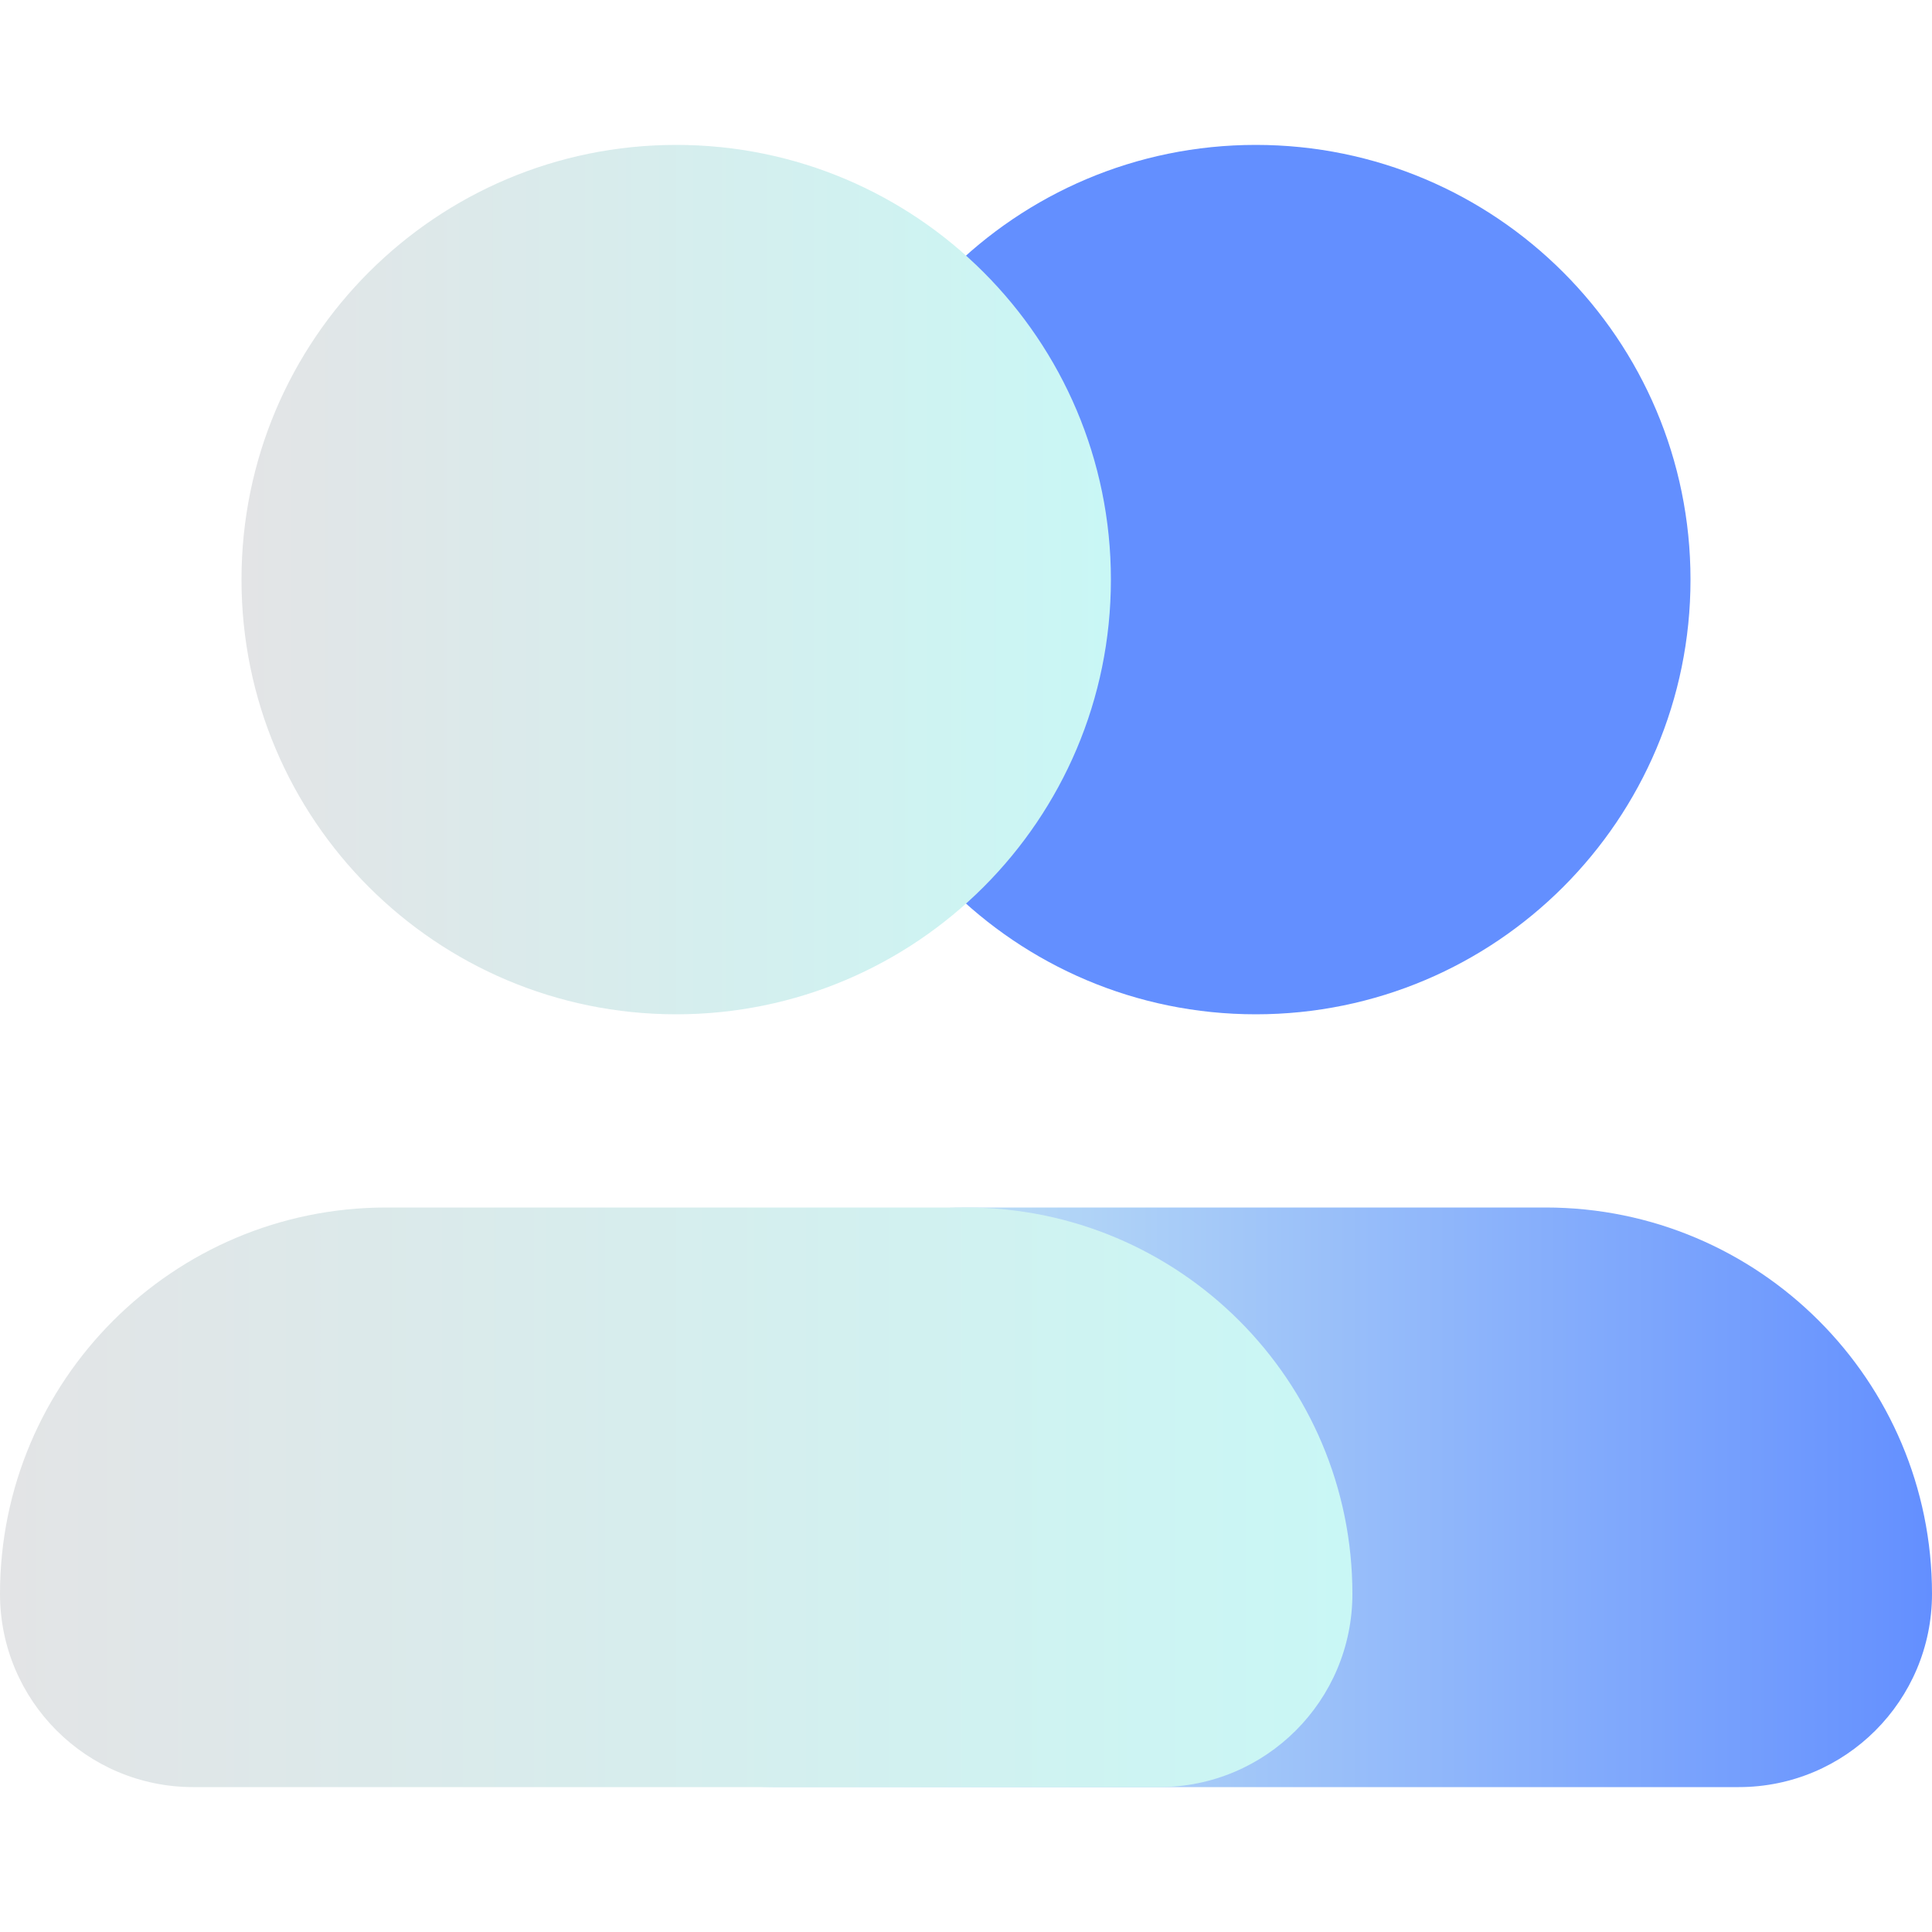
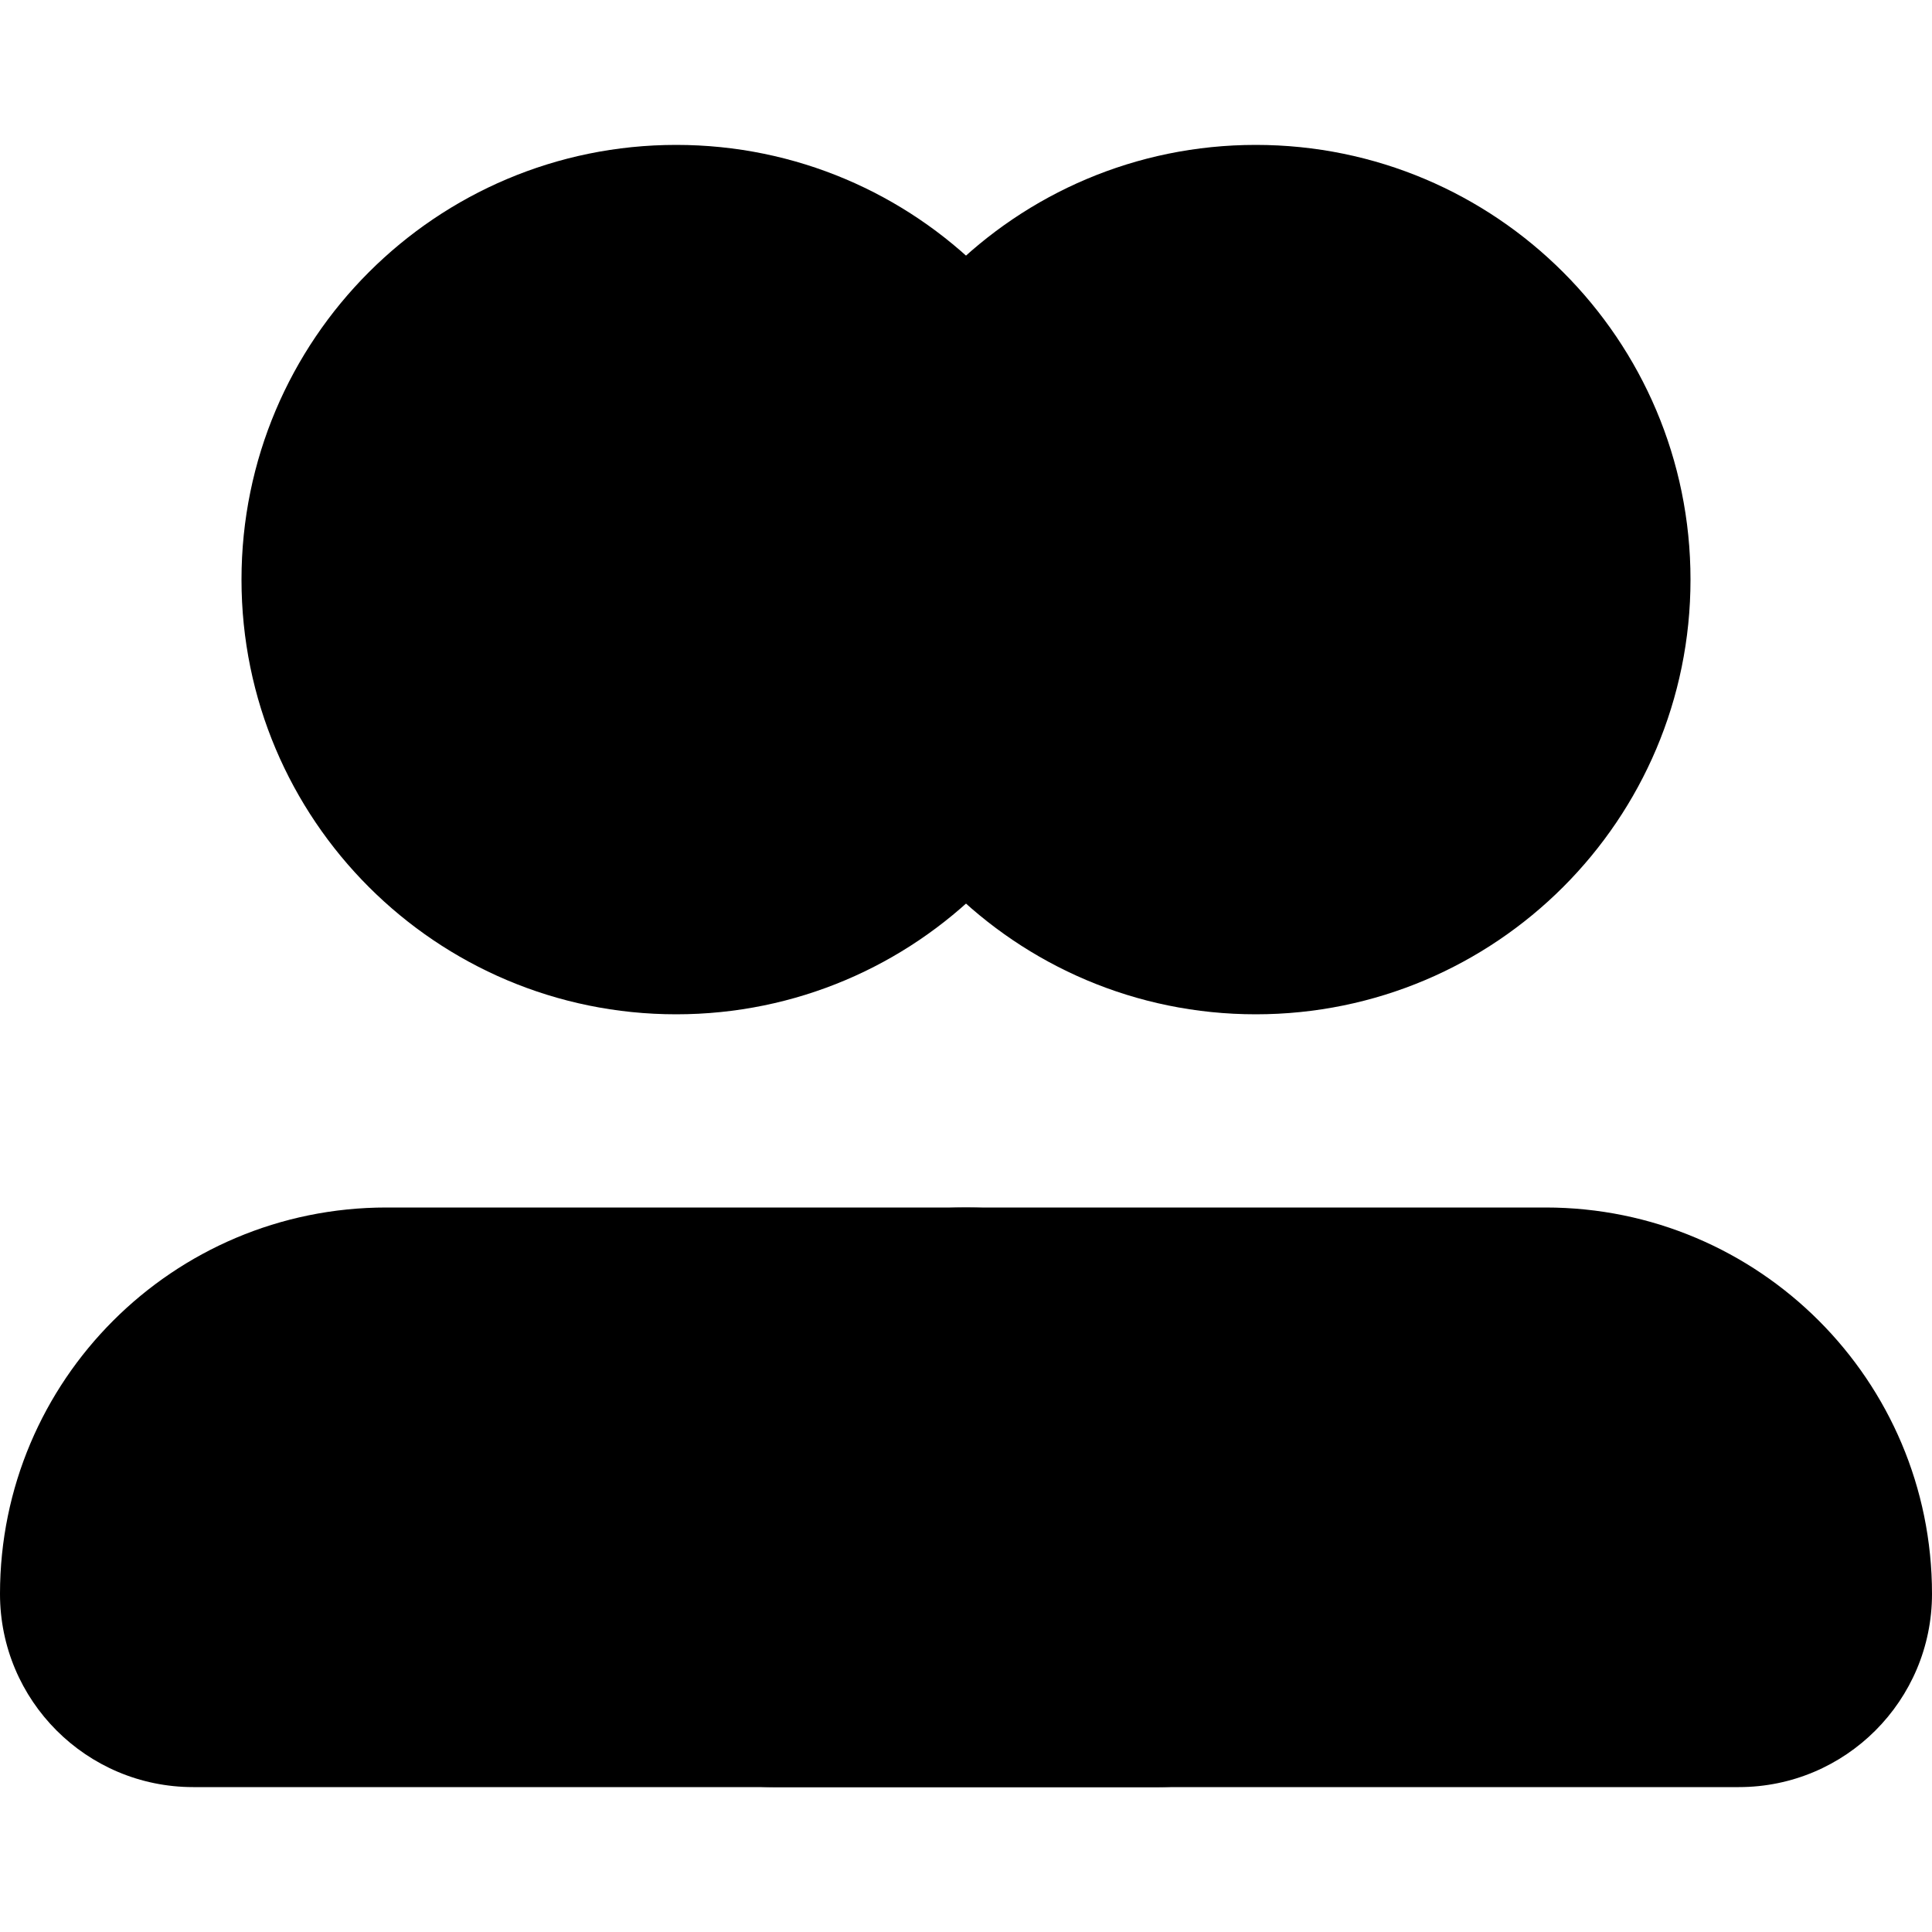
- <svg xmlns="http://www.w3.org/2000/svg" enable-background="new 0 0 512 512" viewBox="0 0 512 512" width="256" height="256">
+ <svg xmlns="http://www.w3.org/2000/svg" enableBackground="new 0 0 512 512" viewBox="0 0 512 512" width="256" height="256">
  <linearGradient id="a" x1="217.6" x2="448" y1="357.4" y2="357.4" gradientTransform="matrix(1 0 0 -1 0 511)" gradientUnits="userSpaceOnUse">
-     <stop offset="0" stop-color="#638fff" class="stopColore3e4e6 svgShape" />
-     <stop offset="1" stop-color="#638fff" class="stopColor7f8eb8 svgShape" />
+     <stop offset="0" stopColor="#638fff" class="stopColore3e4e6 svgShape" />
+     <stop offset="1" stopColor="#638fff" class="stopColor7f8eb8 svgShape" />
  </linearGradient>
  <circle cx="332.8" cy="153.6" r="115.2" fill="url(#a)" />
  <linearGradient id="b" x1="153.6" x2="512" y1="114.2" y2="114.2" gradientTransform="matrix(1 0 0 -1 0 511)" gradientUnits="userSpaceOnUse">
-     <stop offset="0" stop-color="#defcf2" class="stopColorc9f7f5 svgShape" />
-     <stop offset="1" stop-color="#638fff" class="stopColor47ebda svgShape" />
+     <stop offset="0" stopColor="#defcf2" class="stopColorc9f7f5 svgShape" />
+     <stop offset="1" stopColor="#638fff" class="stopColor47ebda svgShape" />
  </linearGradient>
  <path fill="url(#b)" d="M460.8,473.6h-256    c-28.277,0-51.2-22.923-51.2-51.2v0c0-56.554,45.846-102.4,102.4-102.4h153.6c56.554,0,102.4,45.846,102.4,102.4v0    C512,450.677,489.077,473.6,460.8,473.6z" />
  <linearGradient id="c" x1="64" x2="294.4" y1="357.4" y2="357.4" gradientTransform="matrix(1 0 0 -1 0 511)" gradientUnits="userSpaceOnUse">
-     <stop offset="0" stop-color="#e3e4e6" class="stopColore3e4e6 svgShape" />
-     <stop offset="1" stop-color="#c9f7f5" class="stopColor7f8eb8 svgShape" />
+     <stop offset="0" stopColor="#e3e4e6" class="stopColore3e4e6 svgShape" />
+     <stop offset="1" stopColor="#c9f7f5" class="stopColor7f8eb8 svgShape" />
  </linearGradient>
  <circle cx="179.2" cy="153.6" r="115.2" fill="url(#c)" />
  <g fill="#000000" class="color000 svgShape">
    <linearGradient id="d" x1="0" x2="358.4" y1="114.2" y2="114.2" gradientTransform="matrix(1 0 0 -1 0 511)" gradientUnits="userSpaceOnUse">
-       <stop offset="0" stop-color="#e3e4e6" class="stopColore3e4e6 svgShape" />
-       <stop offset="1" stop-color="#c9f7f5" class="stopColor7f8eb8 svgShape" />
+       <stop offset="0" stopColor="#e3e4e6" class="stopColore3e4e6 svgShape" />
+       <stop offset="1" stopColor="#c9f7f5" class="stopColor7f8eb8 svgShape" />
    </linearGradient>
    <path fill="url(#d)" d="M307.2,473.6h-256    C22.923,473.6,0,450.677,0,422.4v0C0,365.846,45.846,320,102.4,320H256c56.554,0,102.4,45.846,102.4,102.4v0    C358.4,450.677,335.477,473.6,307.2,473.6z" />
  </g>
</svg>
